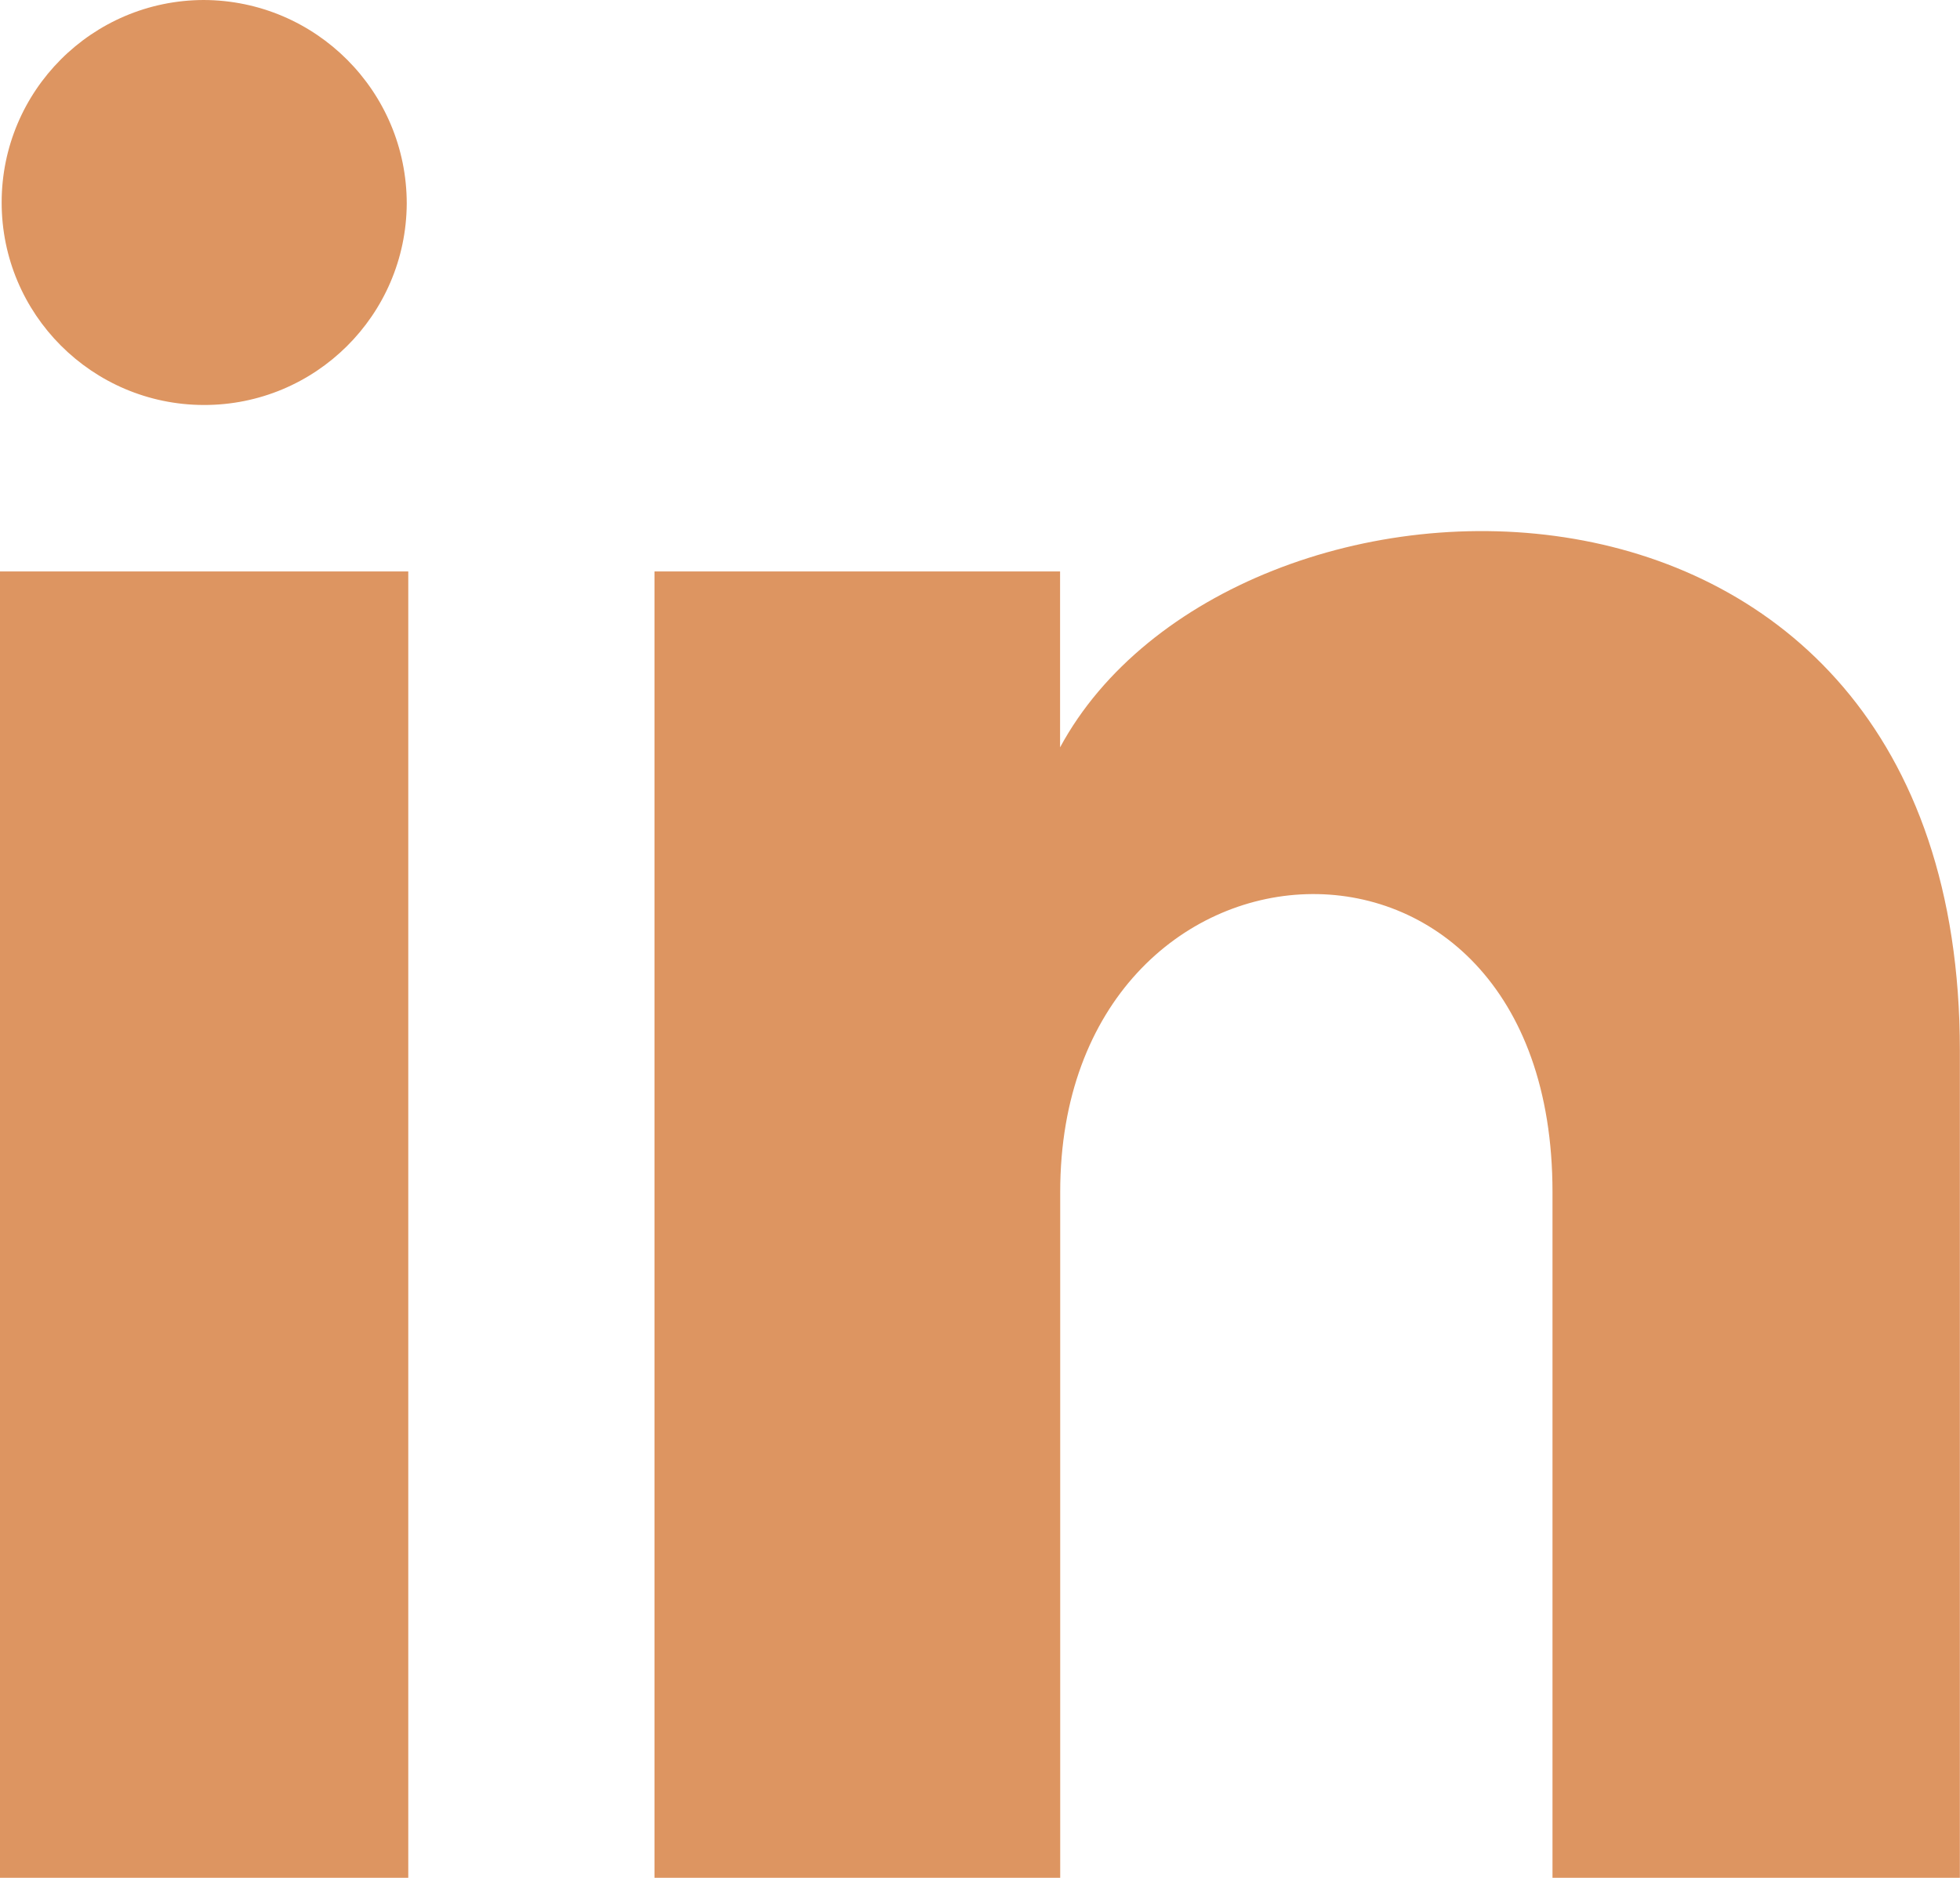
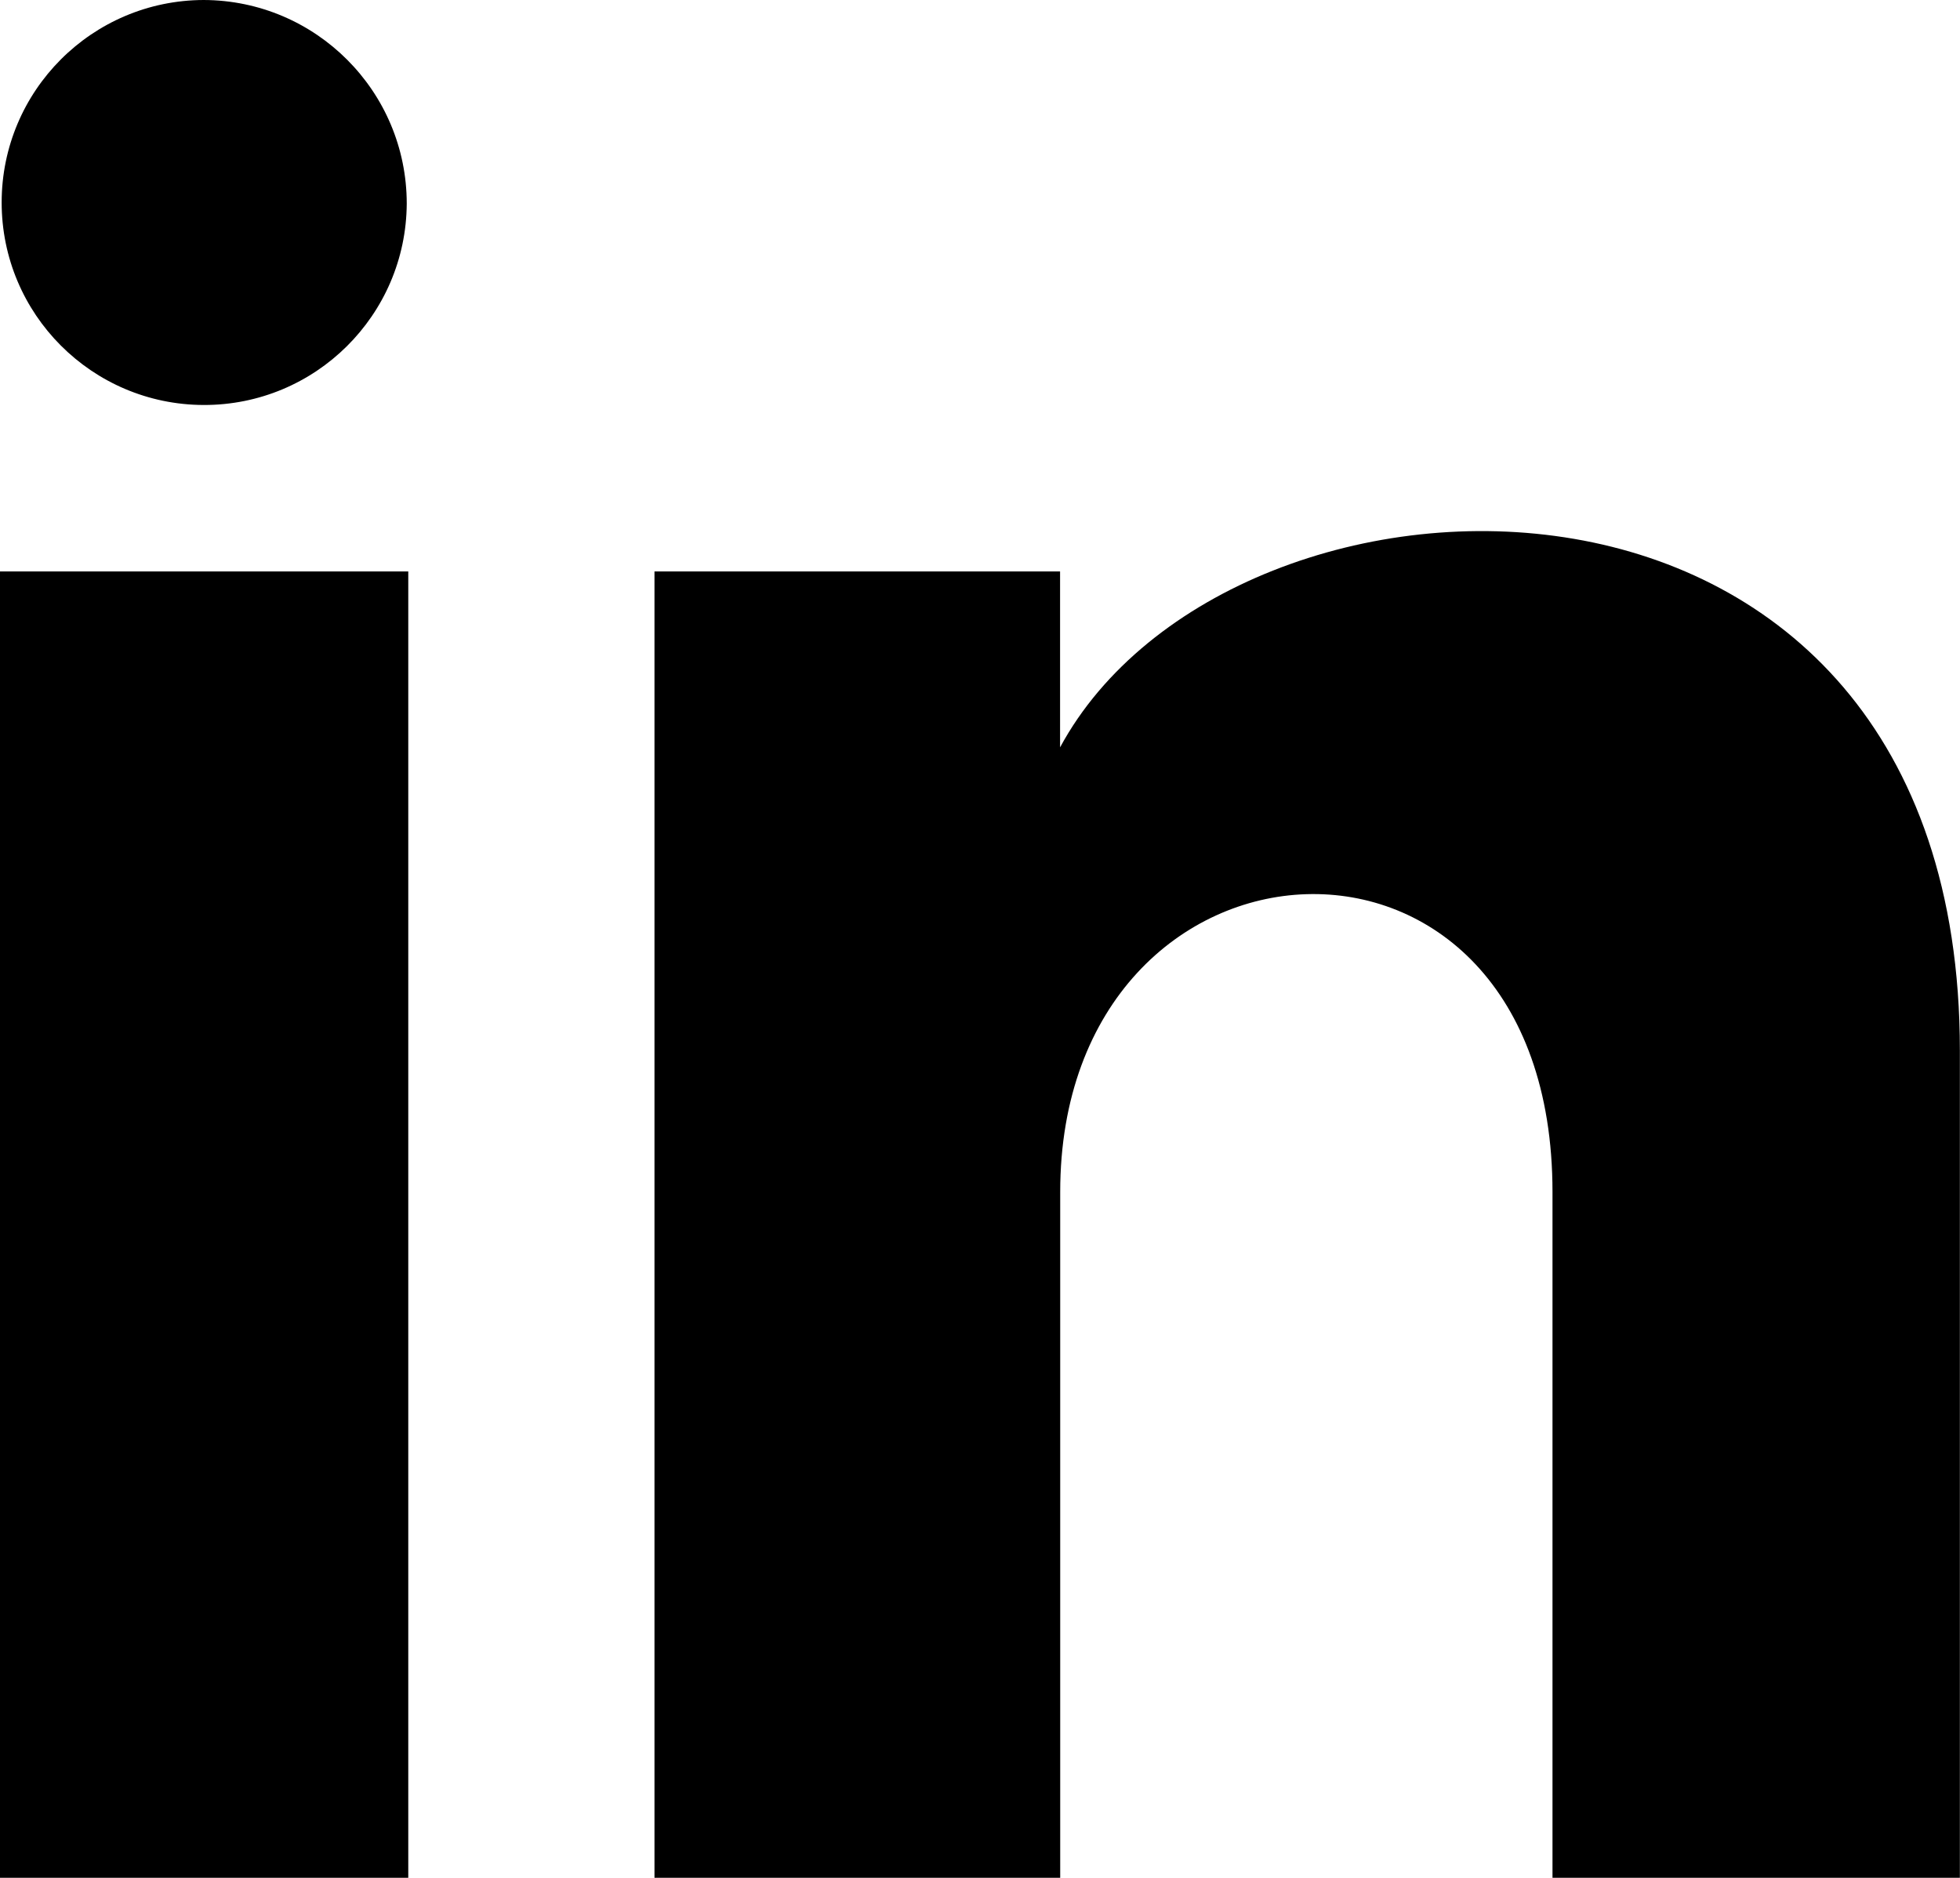
<svg xmlns="http://www.w3.org/2000/svg" width="15.396" height="14.754" viewBox="0 0 15.396 14.754">
  <defs>
-     <style>.a{fill:#DD9561;}</style>
+     <style>.a{fill:#000000;}</style>
  </defs>
  <path class="a" d="M3.195,2.6A1.591,1.591,0,1,1,1.6,1,1.6,1.6,0,0,1,3.195,2.6ZM3.207,5.49H0V15.754H3.207Zm5.12,0H5.141V15.754H8.328V10.366c0-3,3.867-3.241,3.867,0v5.388h3.2v-6.5c0-5.055-5.723-4.871-7.068-2.382V5.49Z" transform="translate(0 -1)" />
</svg>
